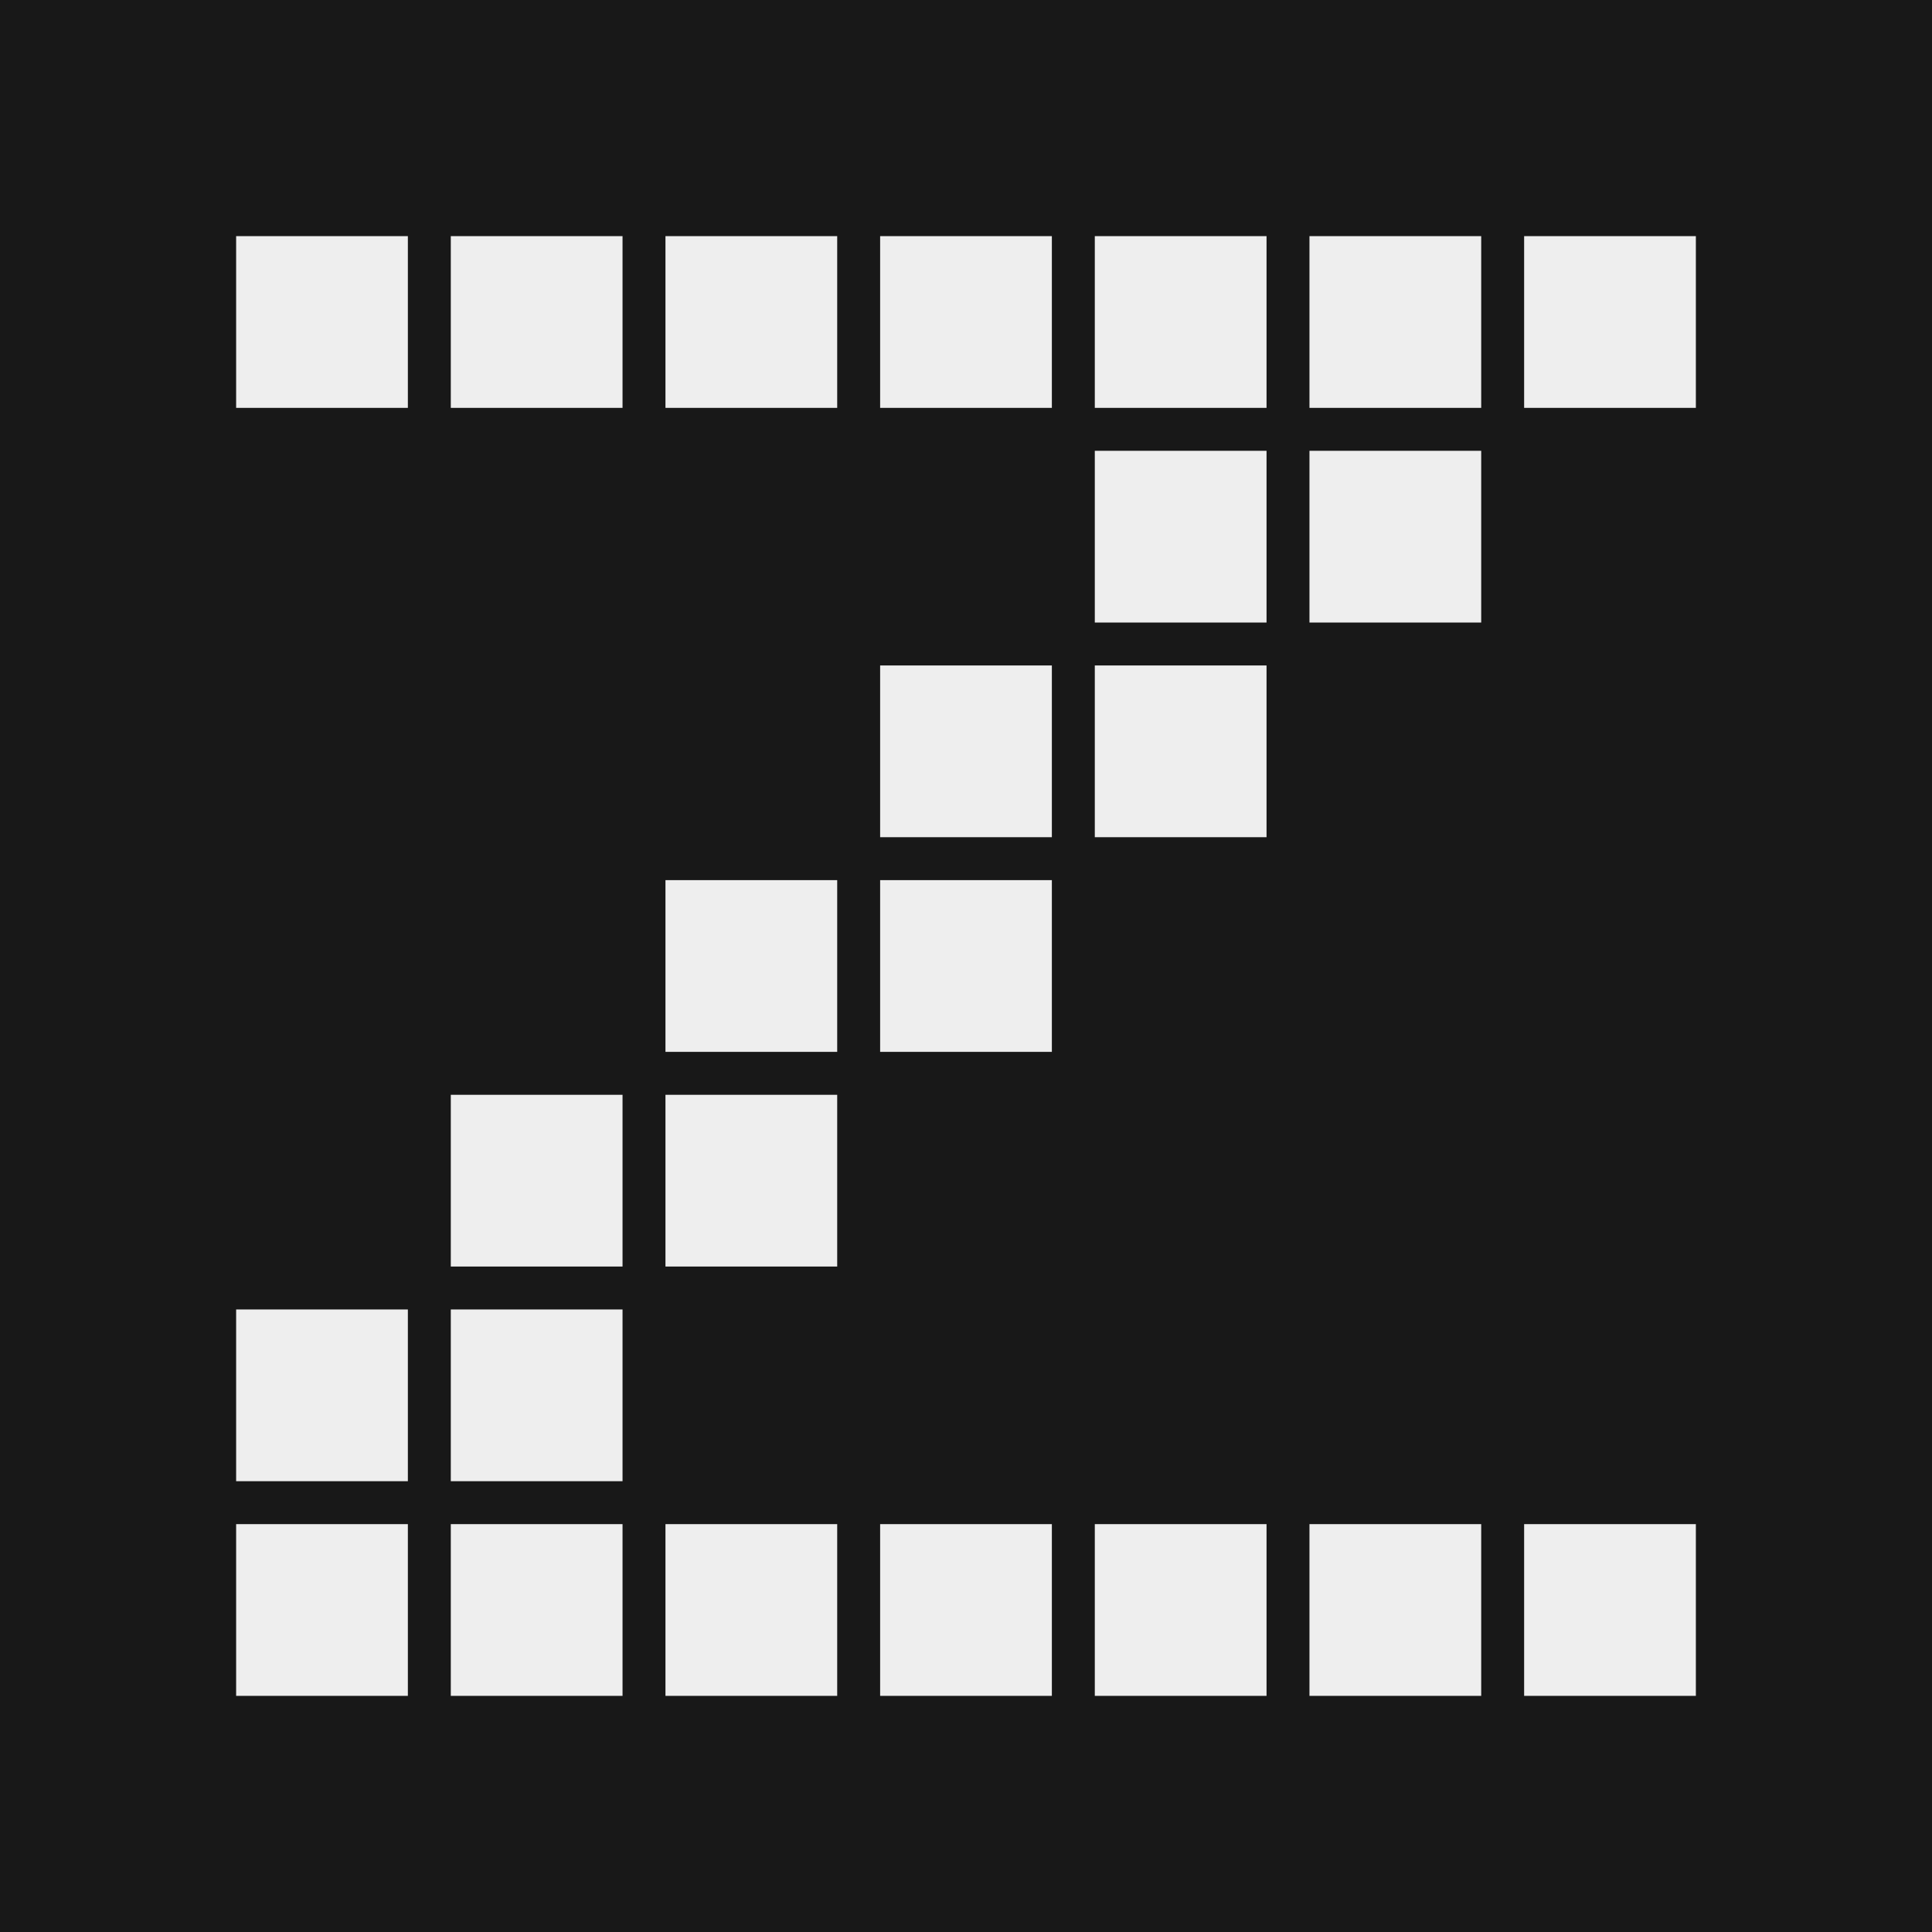
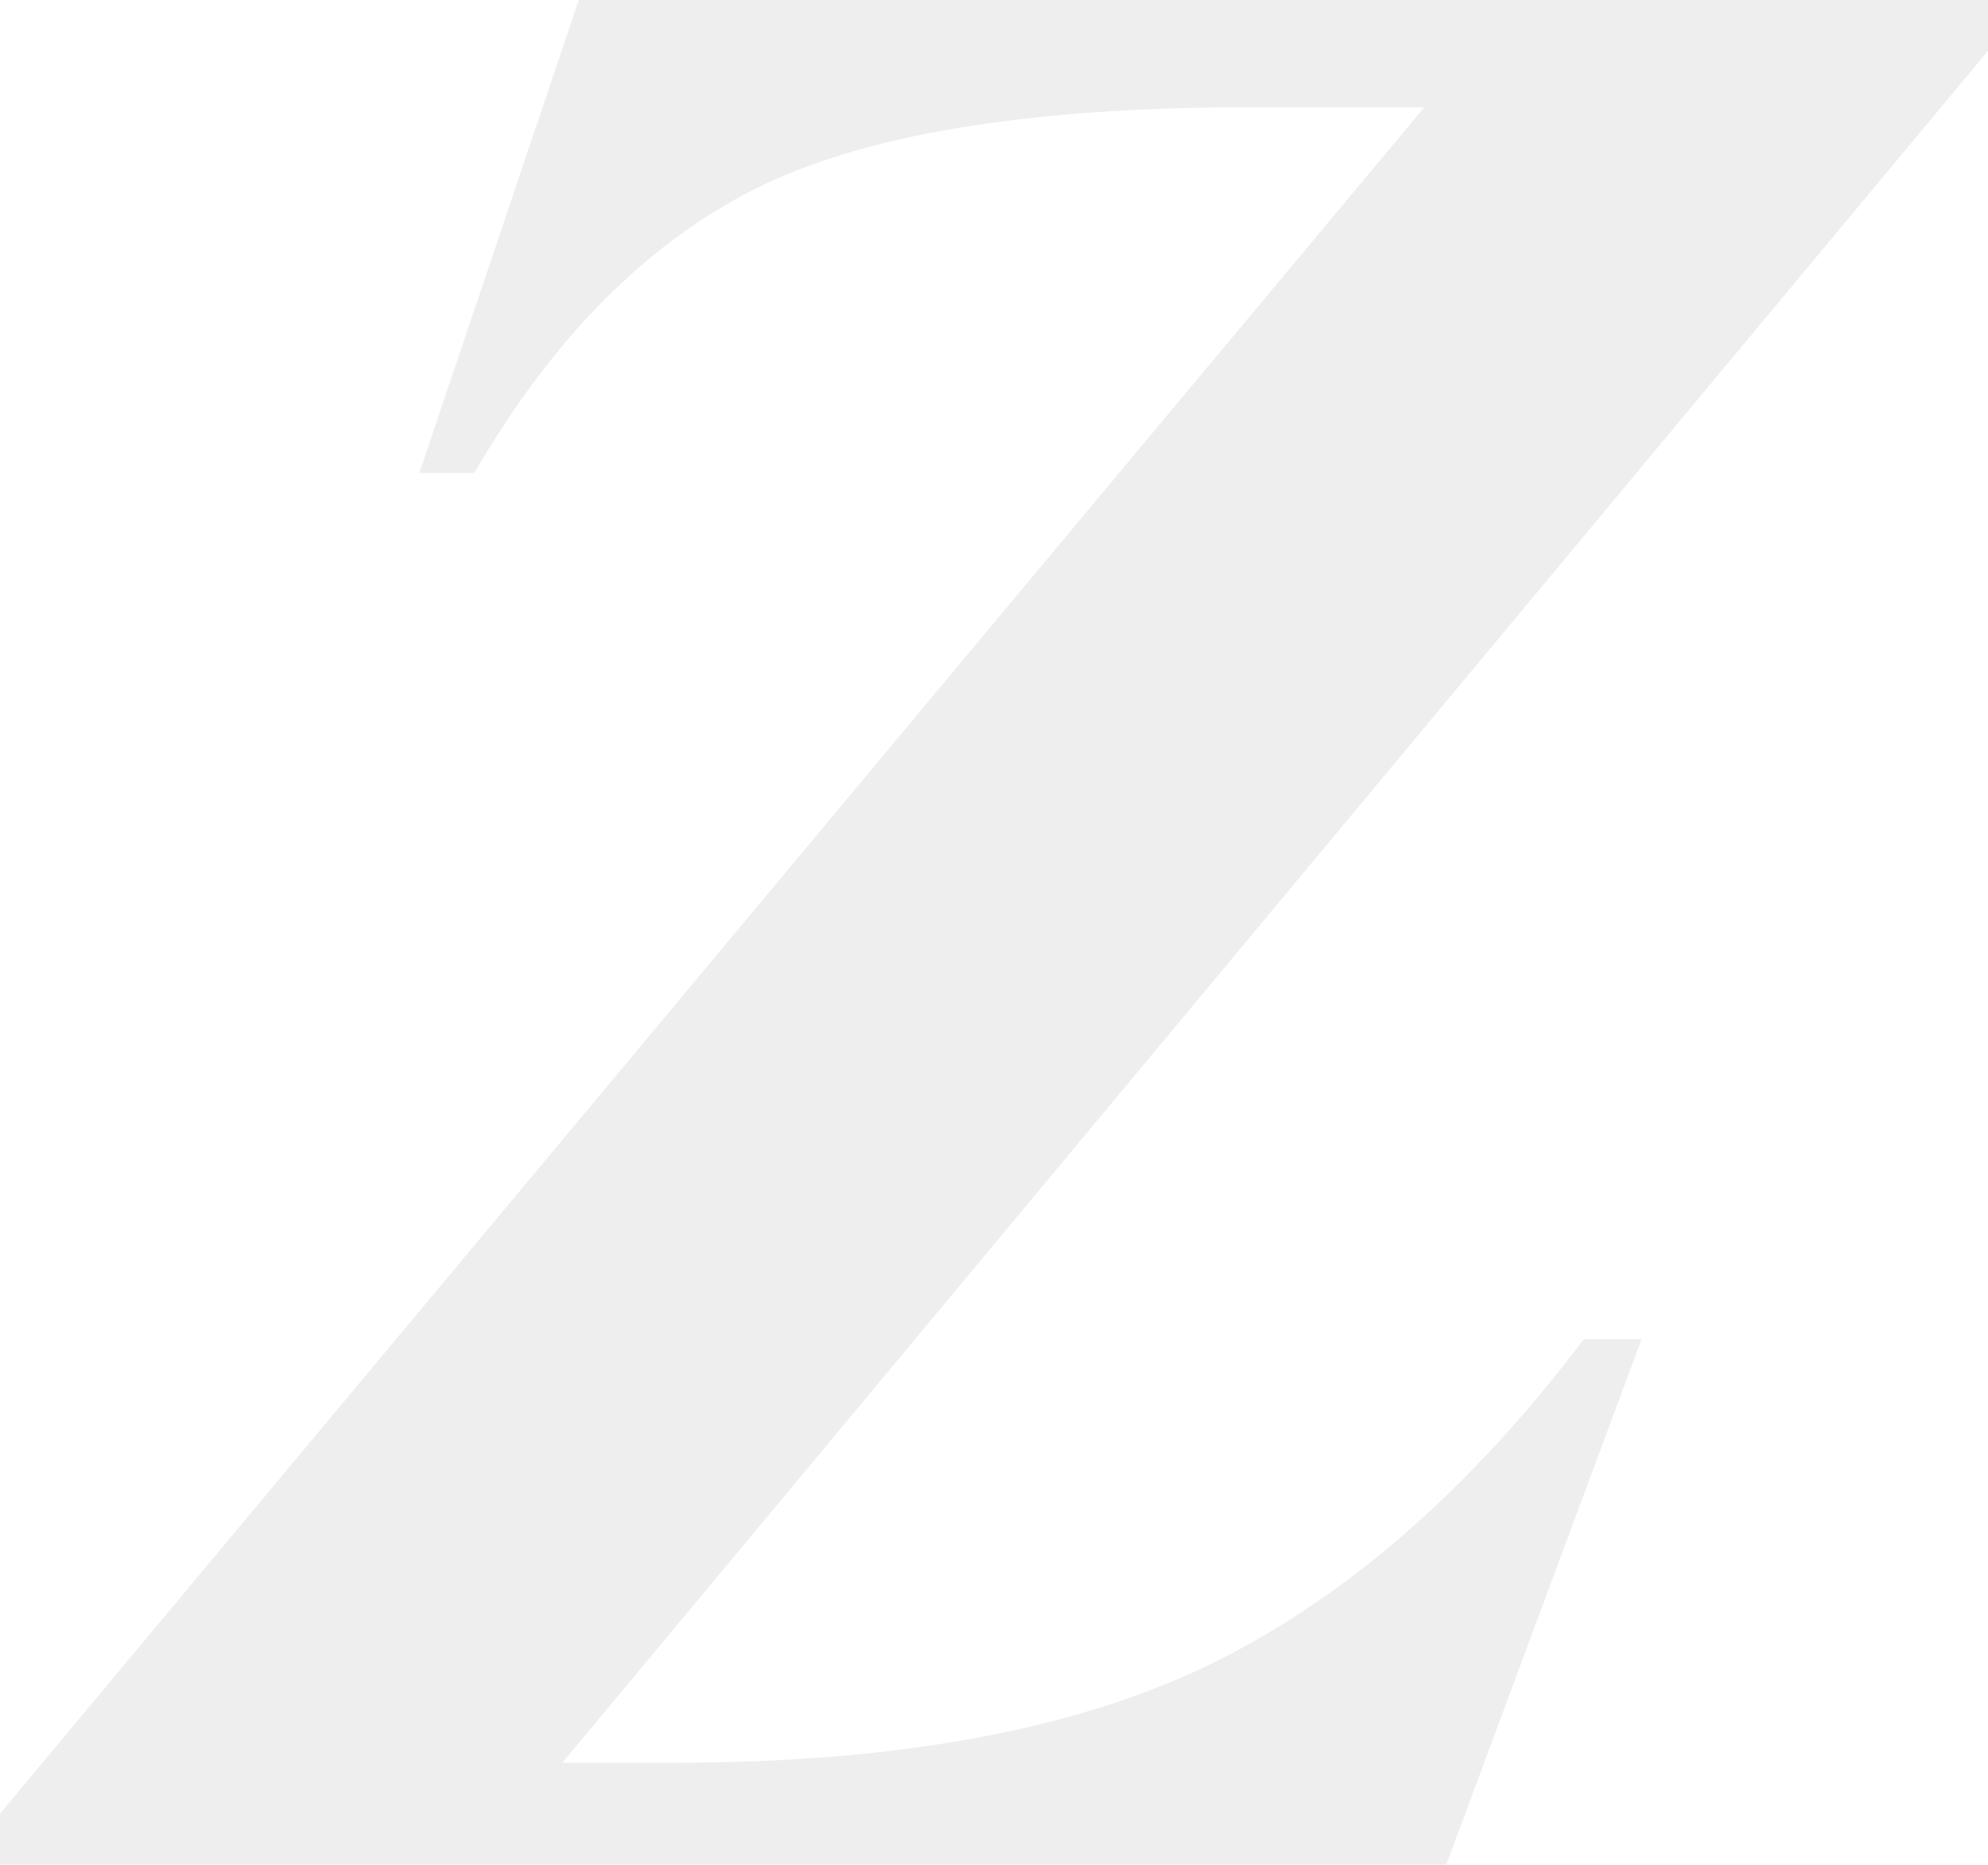
- <svg xmlns="http://www.w3.org/2000/svg" viewBox="0 0 9 9" fill="#eeeeee">
-   <rect width="9" height="9" fill="#181818" />
-   <rect x="1.1" y="1.1" width=".8" height=".8" />
-   <rect x="2.1" y="1.1" width=".8" height=".8" />
-   <rect x="3.1" y="1.1" width=".8" height=".8" />
-   <rect x="4.1" y="1.1" width=".8" height=".8" />
-   <rect x="5.1" y="1.1" width=".8" height=".8" />
-   <rect x="6.1" y="1.1" width=".8" height=".8" />
-   <rect x="7.1" y="1.1" width=".8" height=".8" />
-   <rect x="5.1" y="2.1" width=".8" height=".8" />
-   <rect x="6.1" y="2.1" width=".8" height=".8" />
-   <rect x="4.1" y="3.1" width=".8" height=".8" />
-   <rect x="5.1" y="3.1" width=".8" height=".8" />
-   <rect x="3.1" y="4.1" width=".8" height=".8" />
-   <rect x="4.1" y="4.1" width=".8" height=".8" />
-   <rect x="2.1" y="5.1" width=".8" height=".8" />
-   <rect x="3.1" y="5.1" width=".8" height=".8" />
-   <rect x="1.1" y="6.1" width=".8" height=".8" />
-   <rect x="2.1" y="6.1" width=".8" height=".8" />
-   <rect x="1.1" y="7.1" width=".8" height=".8" />
-   <rect x="2.1" y="7.1" width=".8" height=".8" />
-   <rect x="3.1" y="7.1" width=".8" height=".8" />
-   <rect x="4.1" y="7.1" width=".8" height=".8" />
-   <rect x="5.1" y="7.1" width=".8" height=".8" />
-   <rect x="6.1" y="7.1" width=".8" height=".8" />
-   <rect x="7.1" y="7.1" width=".8" height=".8" />
+ <svg xmlns="http://www.w3.org/2000/svg" viewBox="0 0 90.375 84.750" fill="#eeeeee">
+   <path transform="translate(3.500 84.750) scale(1 -1)" d="M86.875 82.438L22.062 4.625L27.125 4.625Q42.312 4.625 51.500 9.094Q60.688 13.562 68.500 23.875L71.125 23.875L62.250 0.000L-3.500 0.000L-3.500 2.312L61.250 79.875L53.312 79.875Q38.062 79.875 30.688 76.094Q23.312 72.312 18.062 63.250L15.562 63.250L22.812 84.750L86.875 84.750Z" />
</svg>
